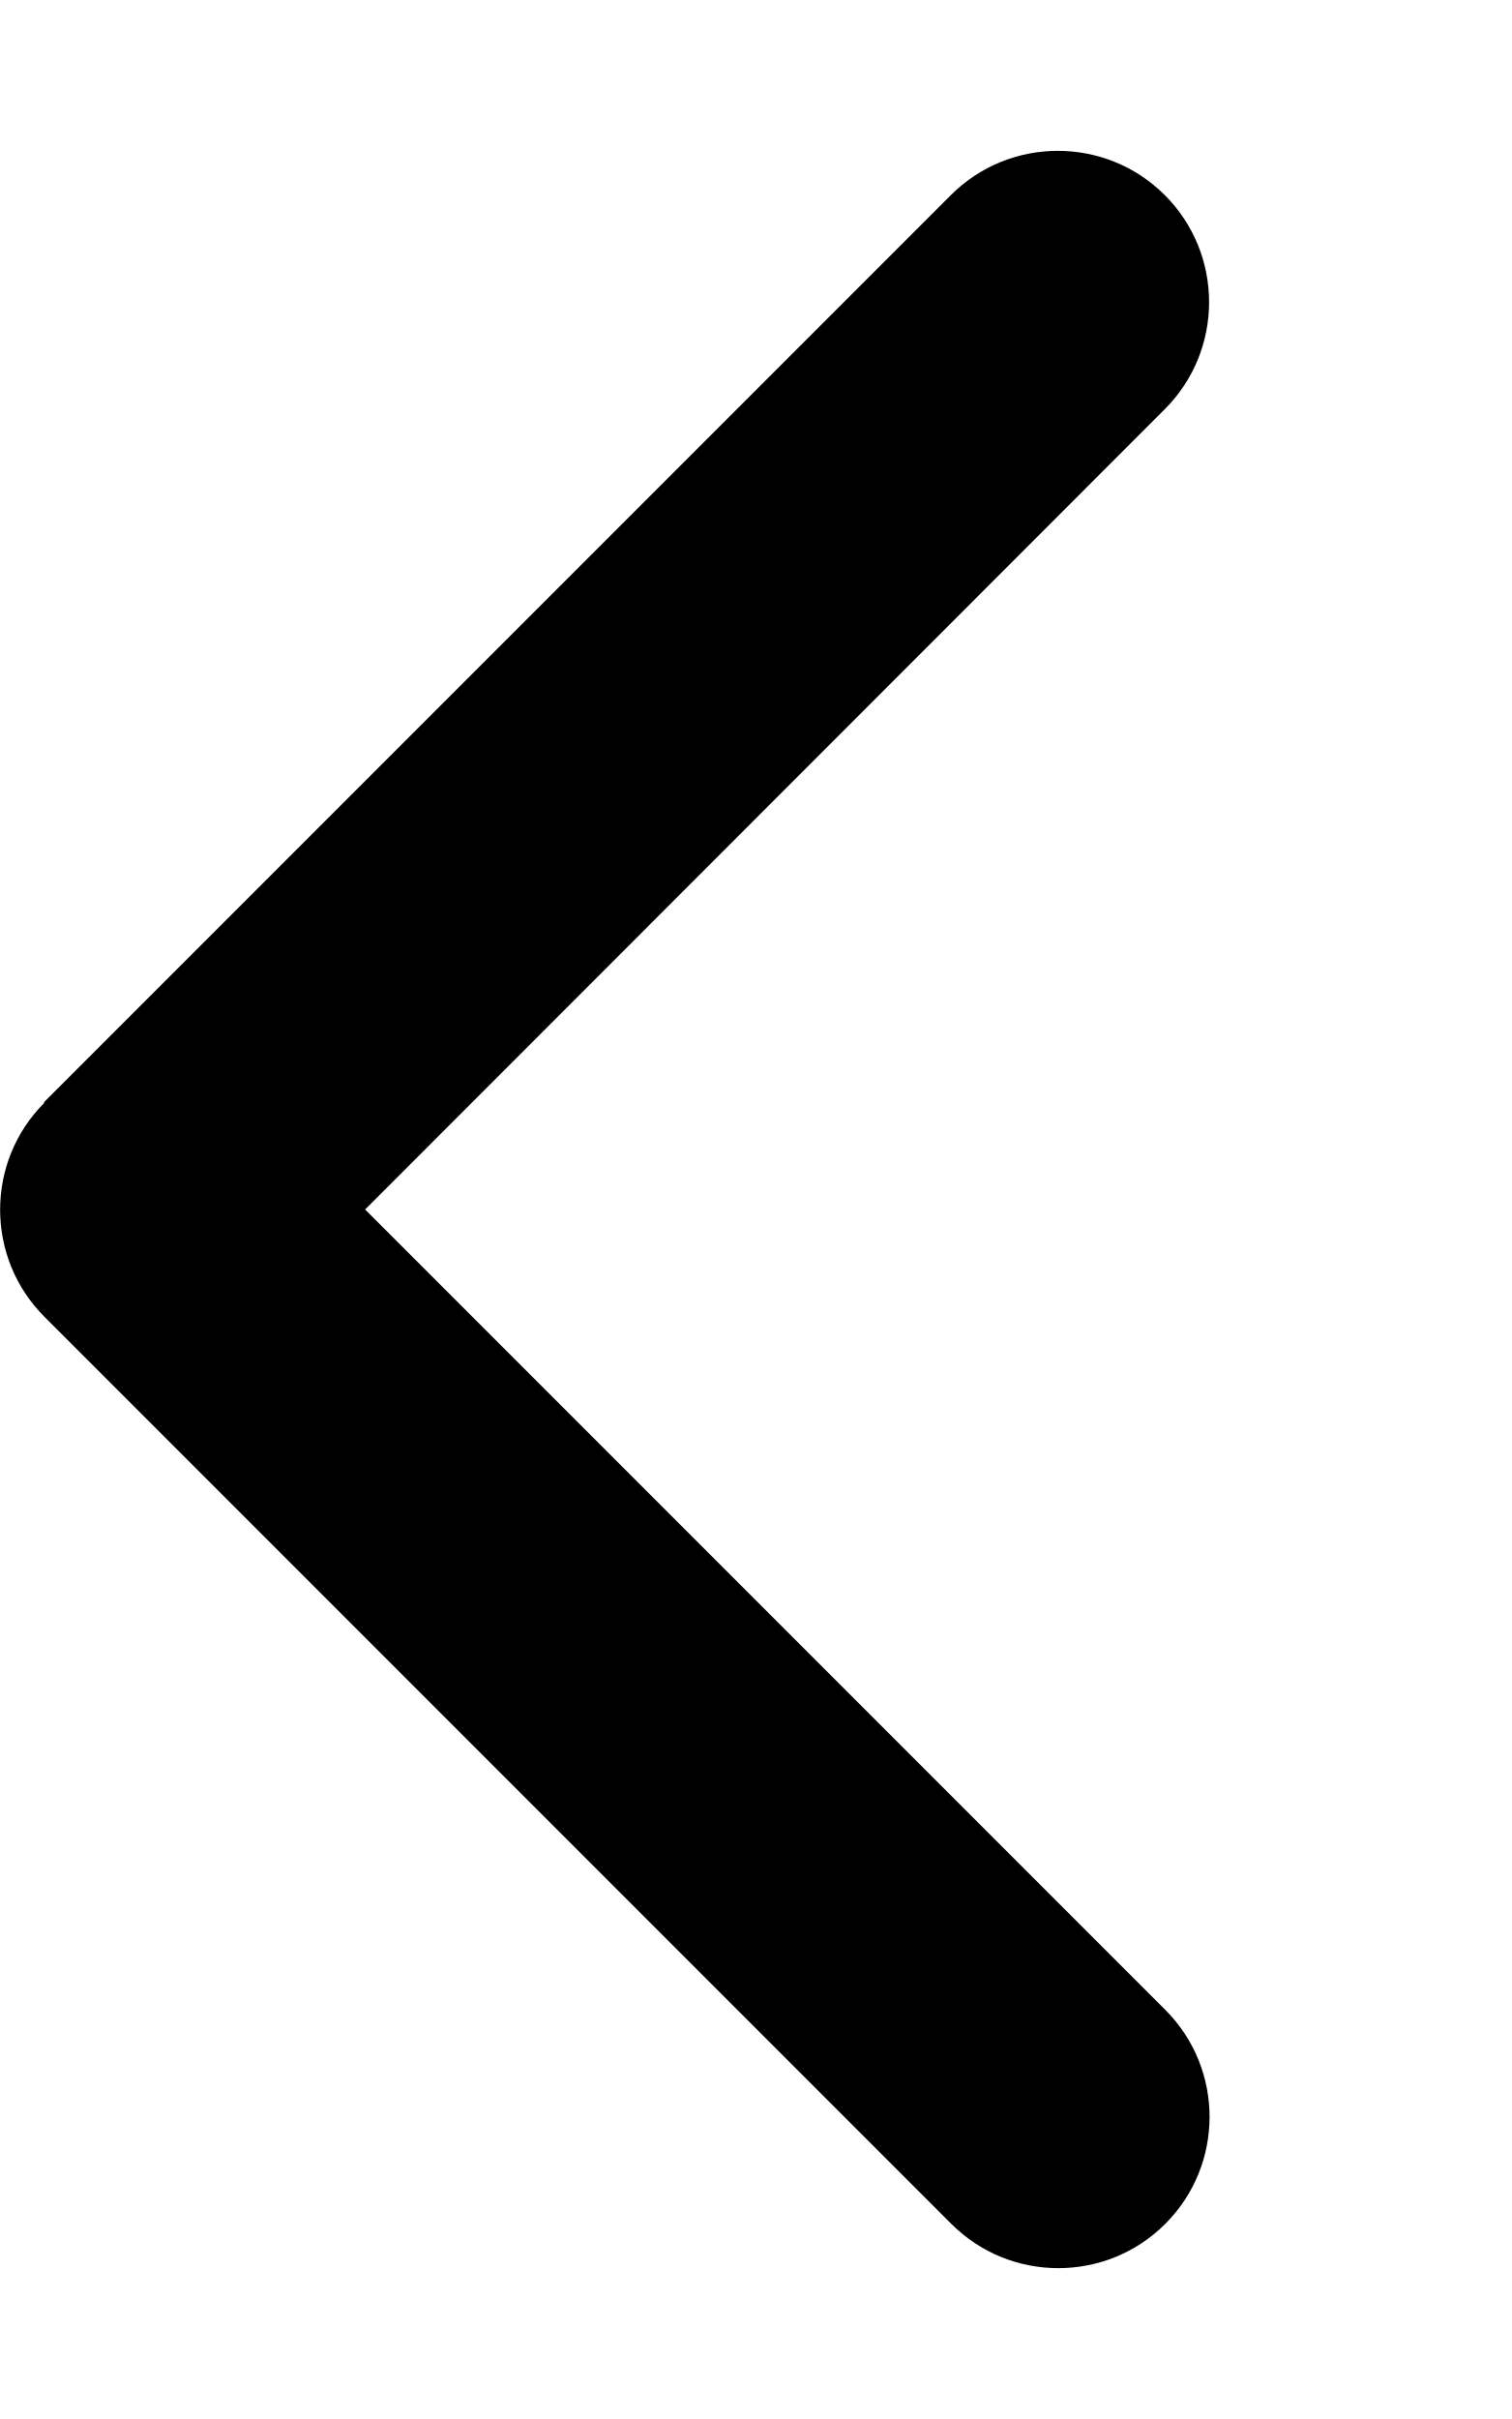
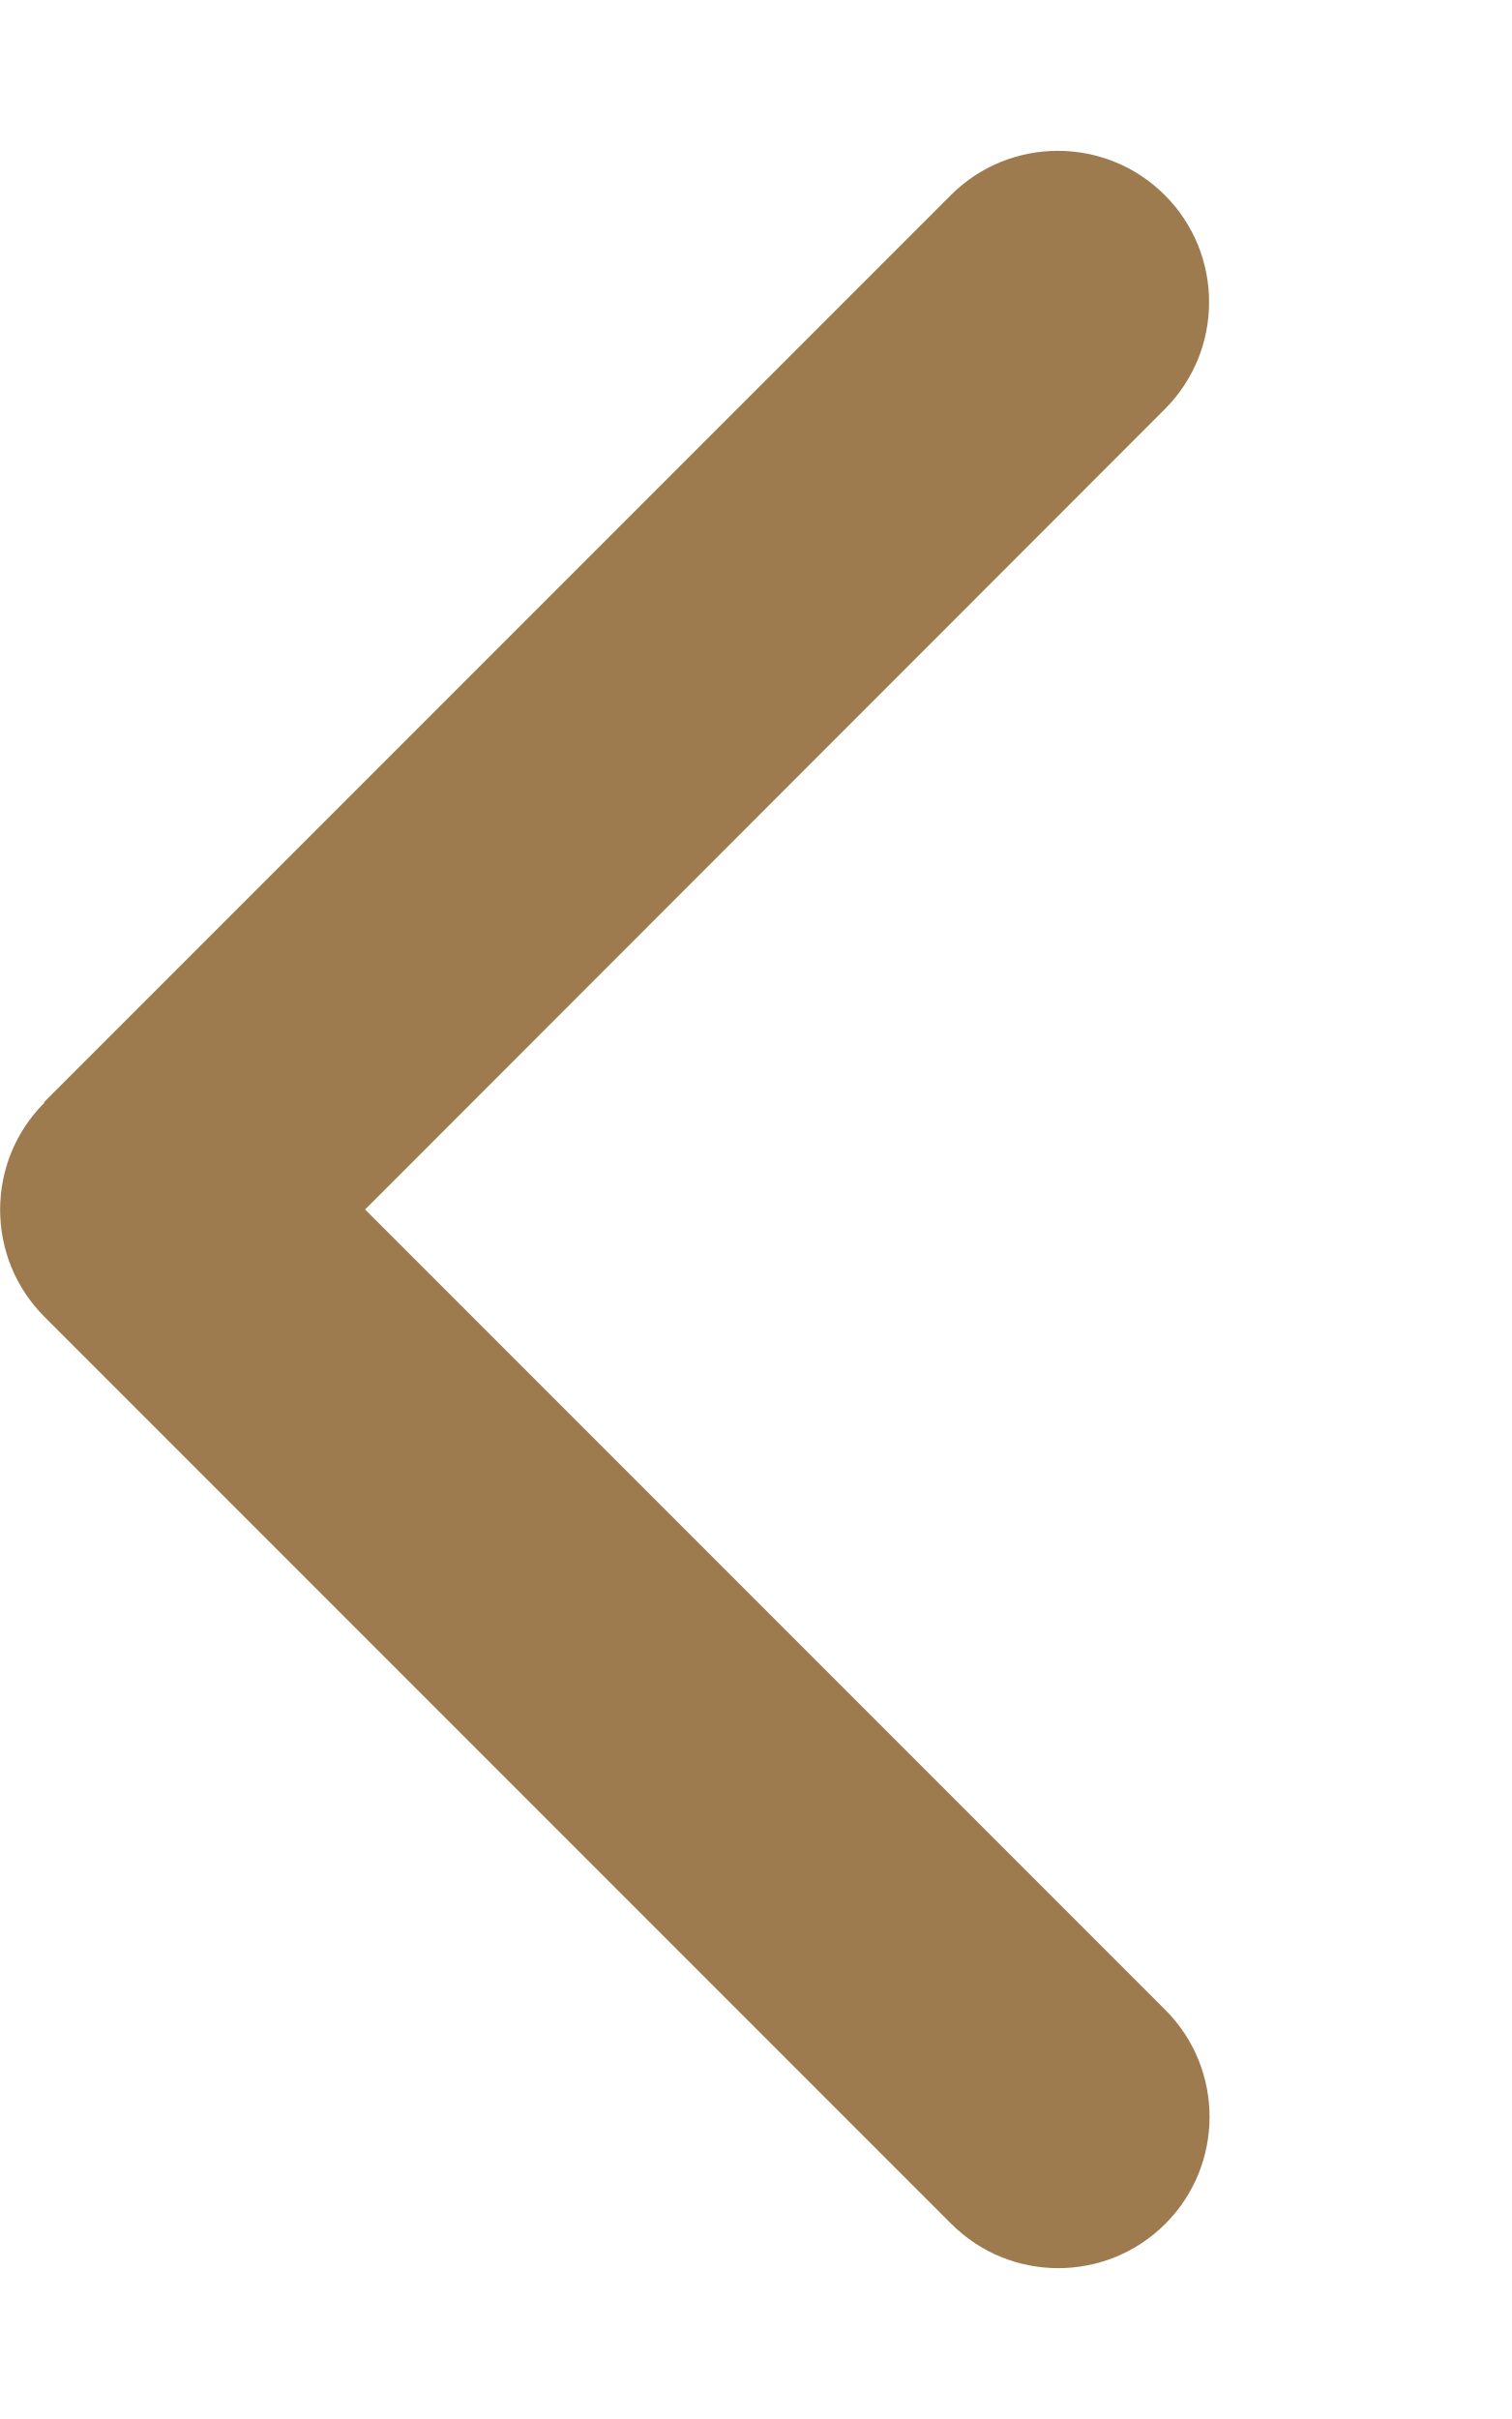
<svg xmlns="http://www.w3.org/2000/svg" viewBox="0 0 320 512">
-   <path d="M9.4 233.4c-12.5 12.5-12.5 32.8 0 45.3l192 192c12.5 12.5 32.8 12.5 45.3 0s12.5-32.8 0-45.3L77.3 256 246.6 86.6c12.5-12.5 12.5-32.8 0-45.3s-32.8-12.5-45.3 0l-192 192z" />
+   <path fill="#9E7B4F" d="M9.4 233.4c-12.5 12.5-12.5 32.8 0 45.3l192 192c12.5 12.5 32.8 12.5 45.3 0s12.5-32.8 0-45.3L77.3 256 246.6 86.6c12.5-12.5 12.5-32.8 0-45.3s-32.8-12.5-45.3 0l-192 192z" />
</svg>
